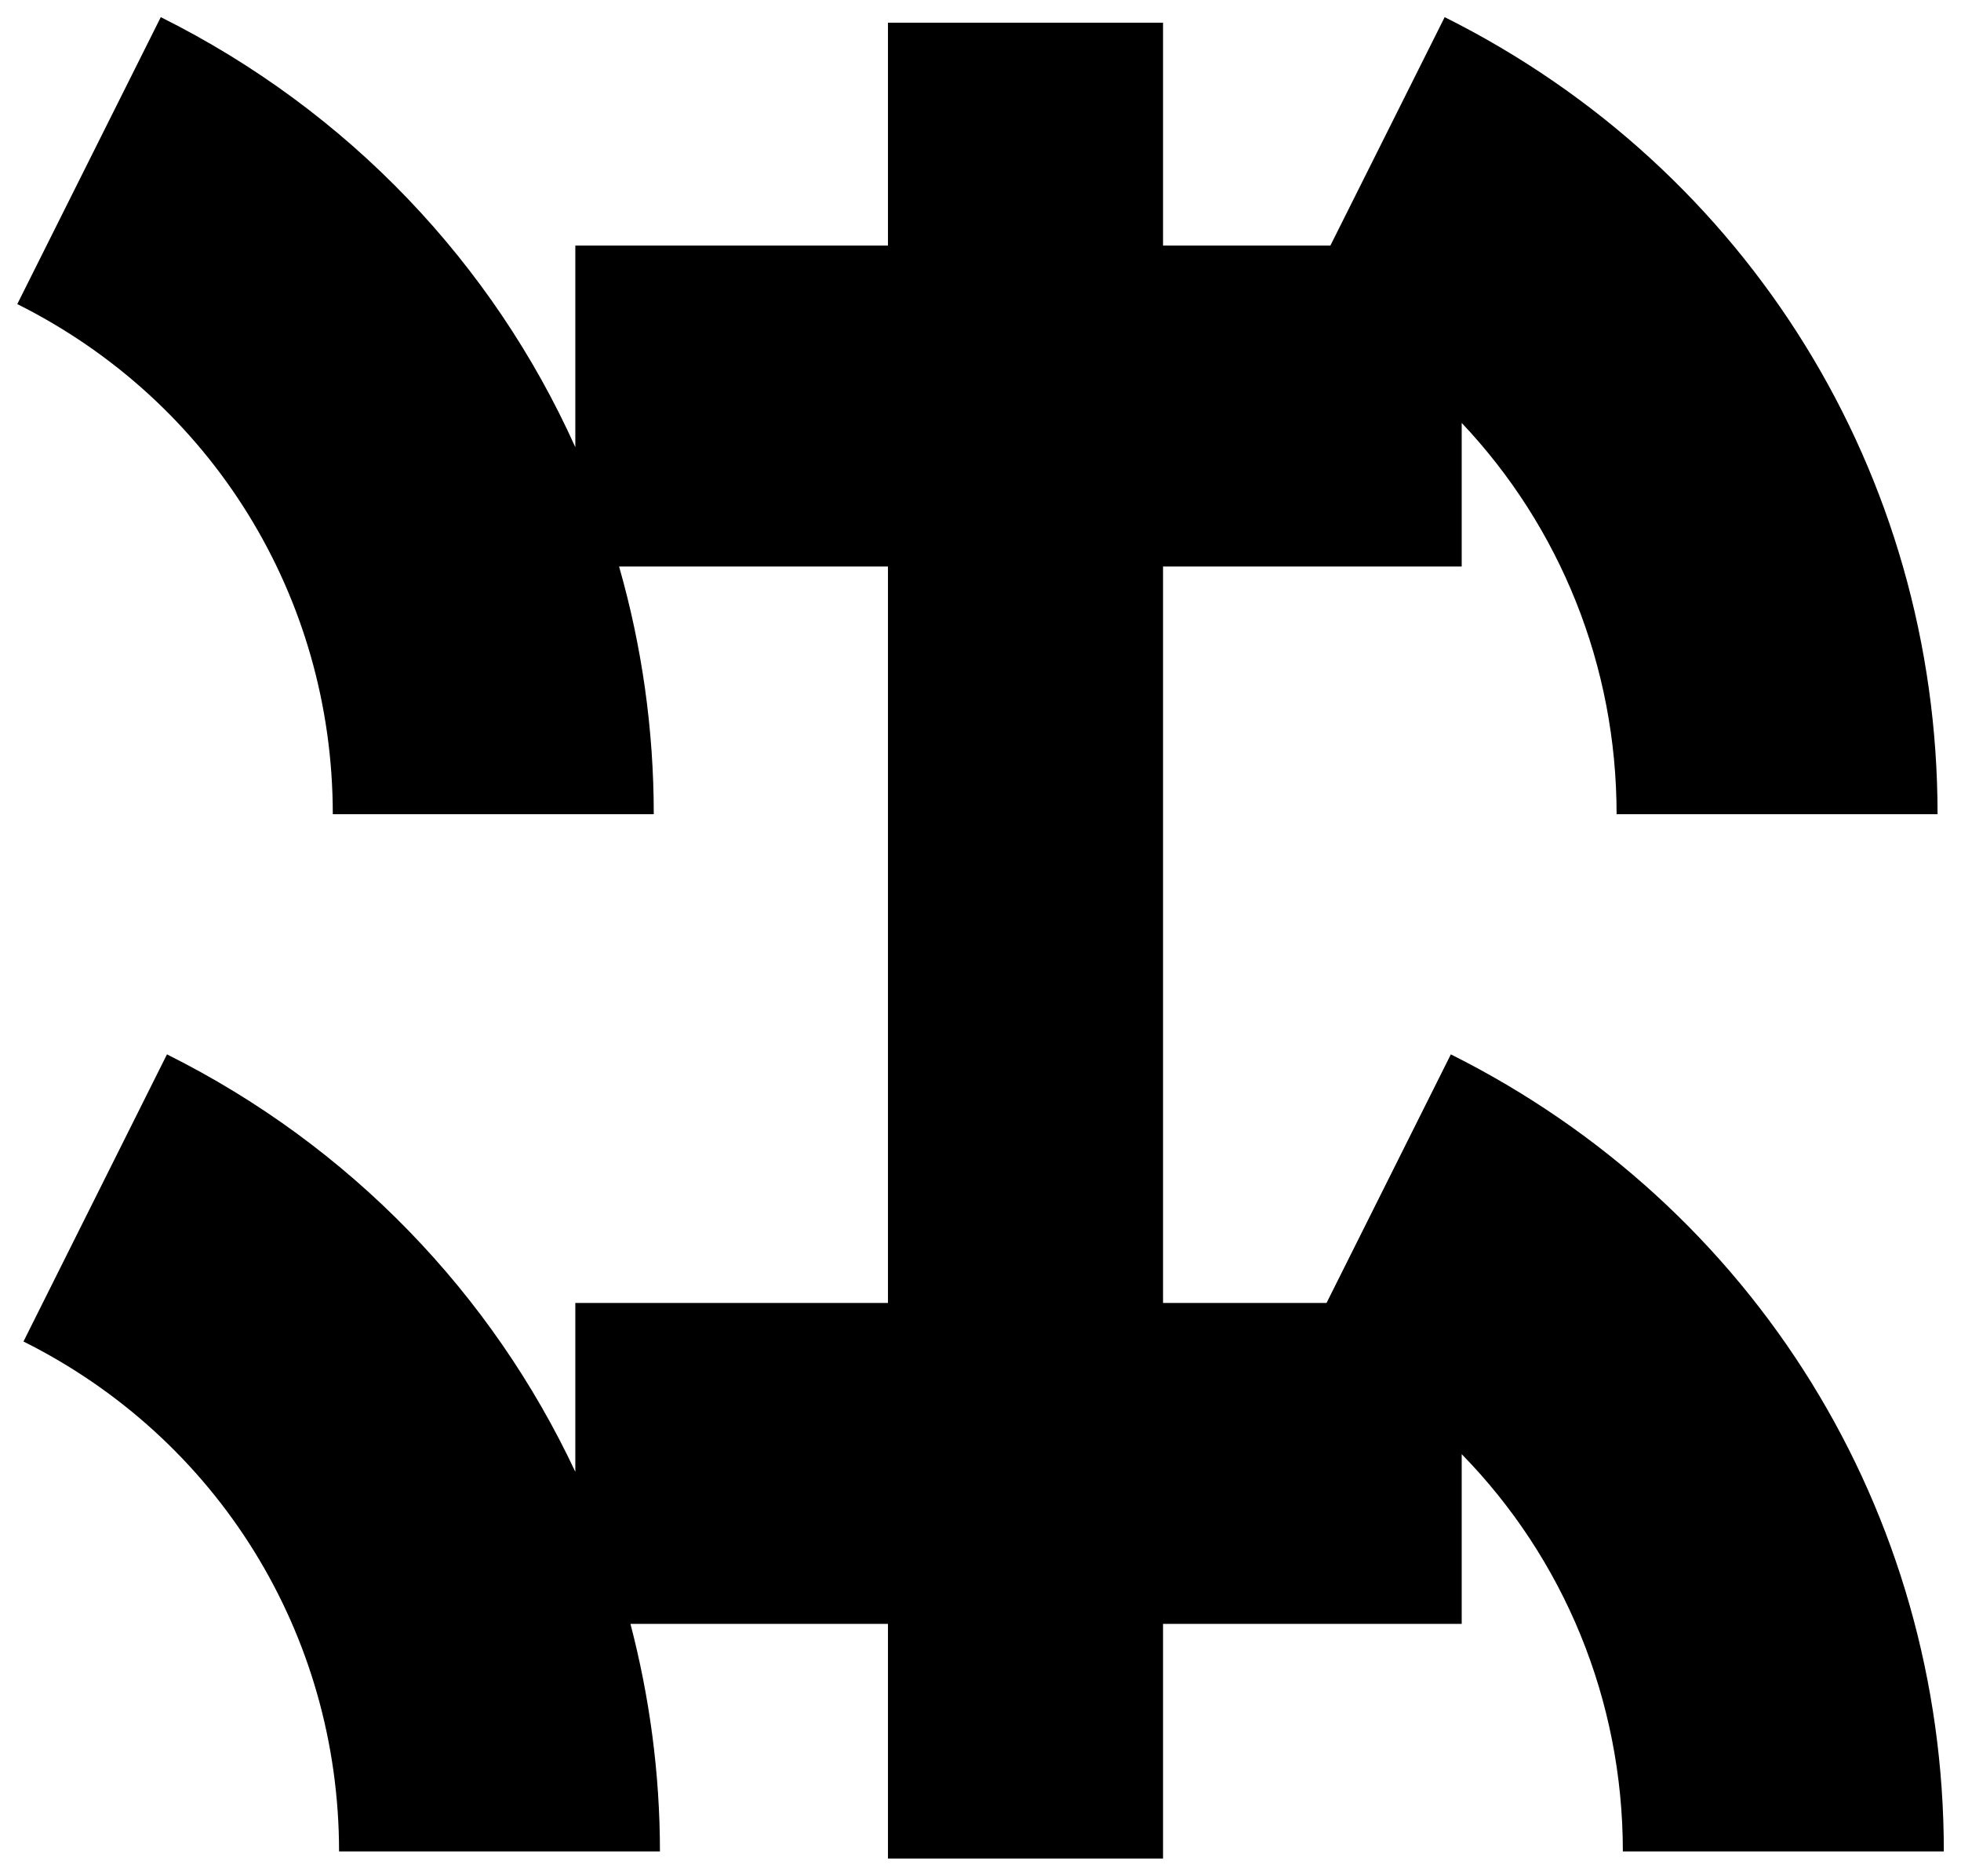
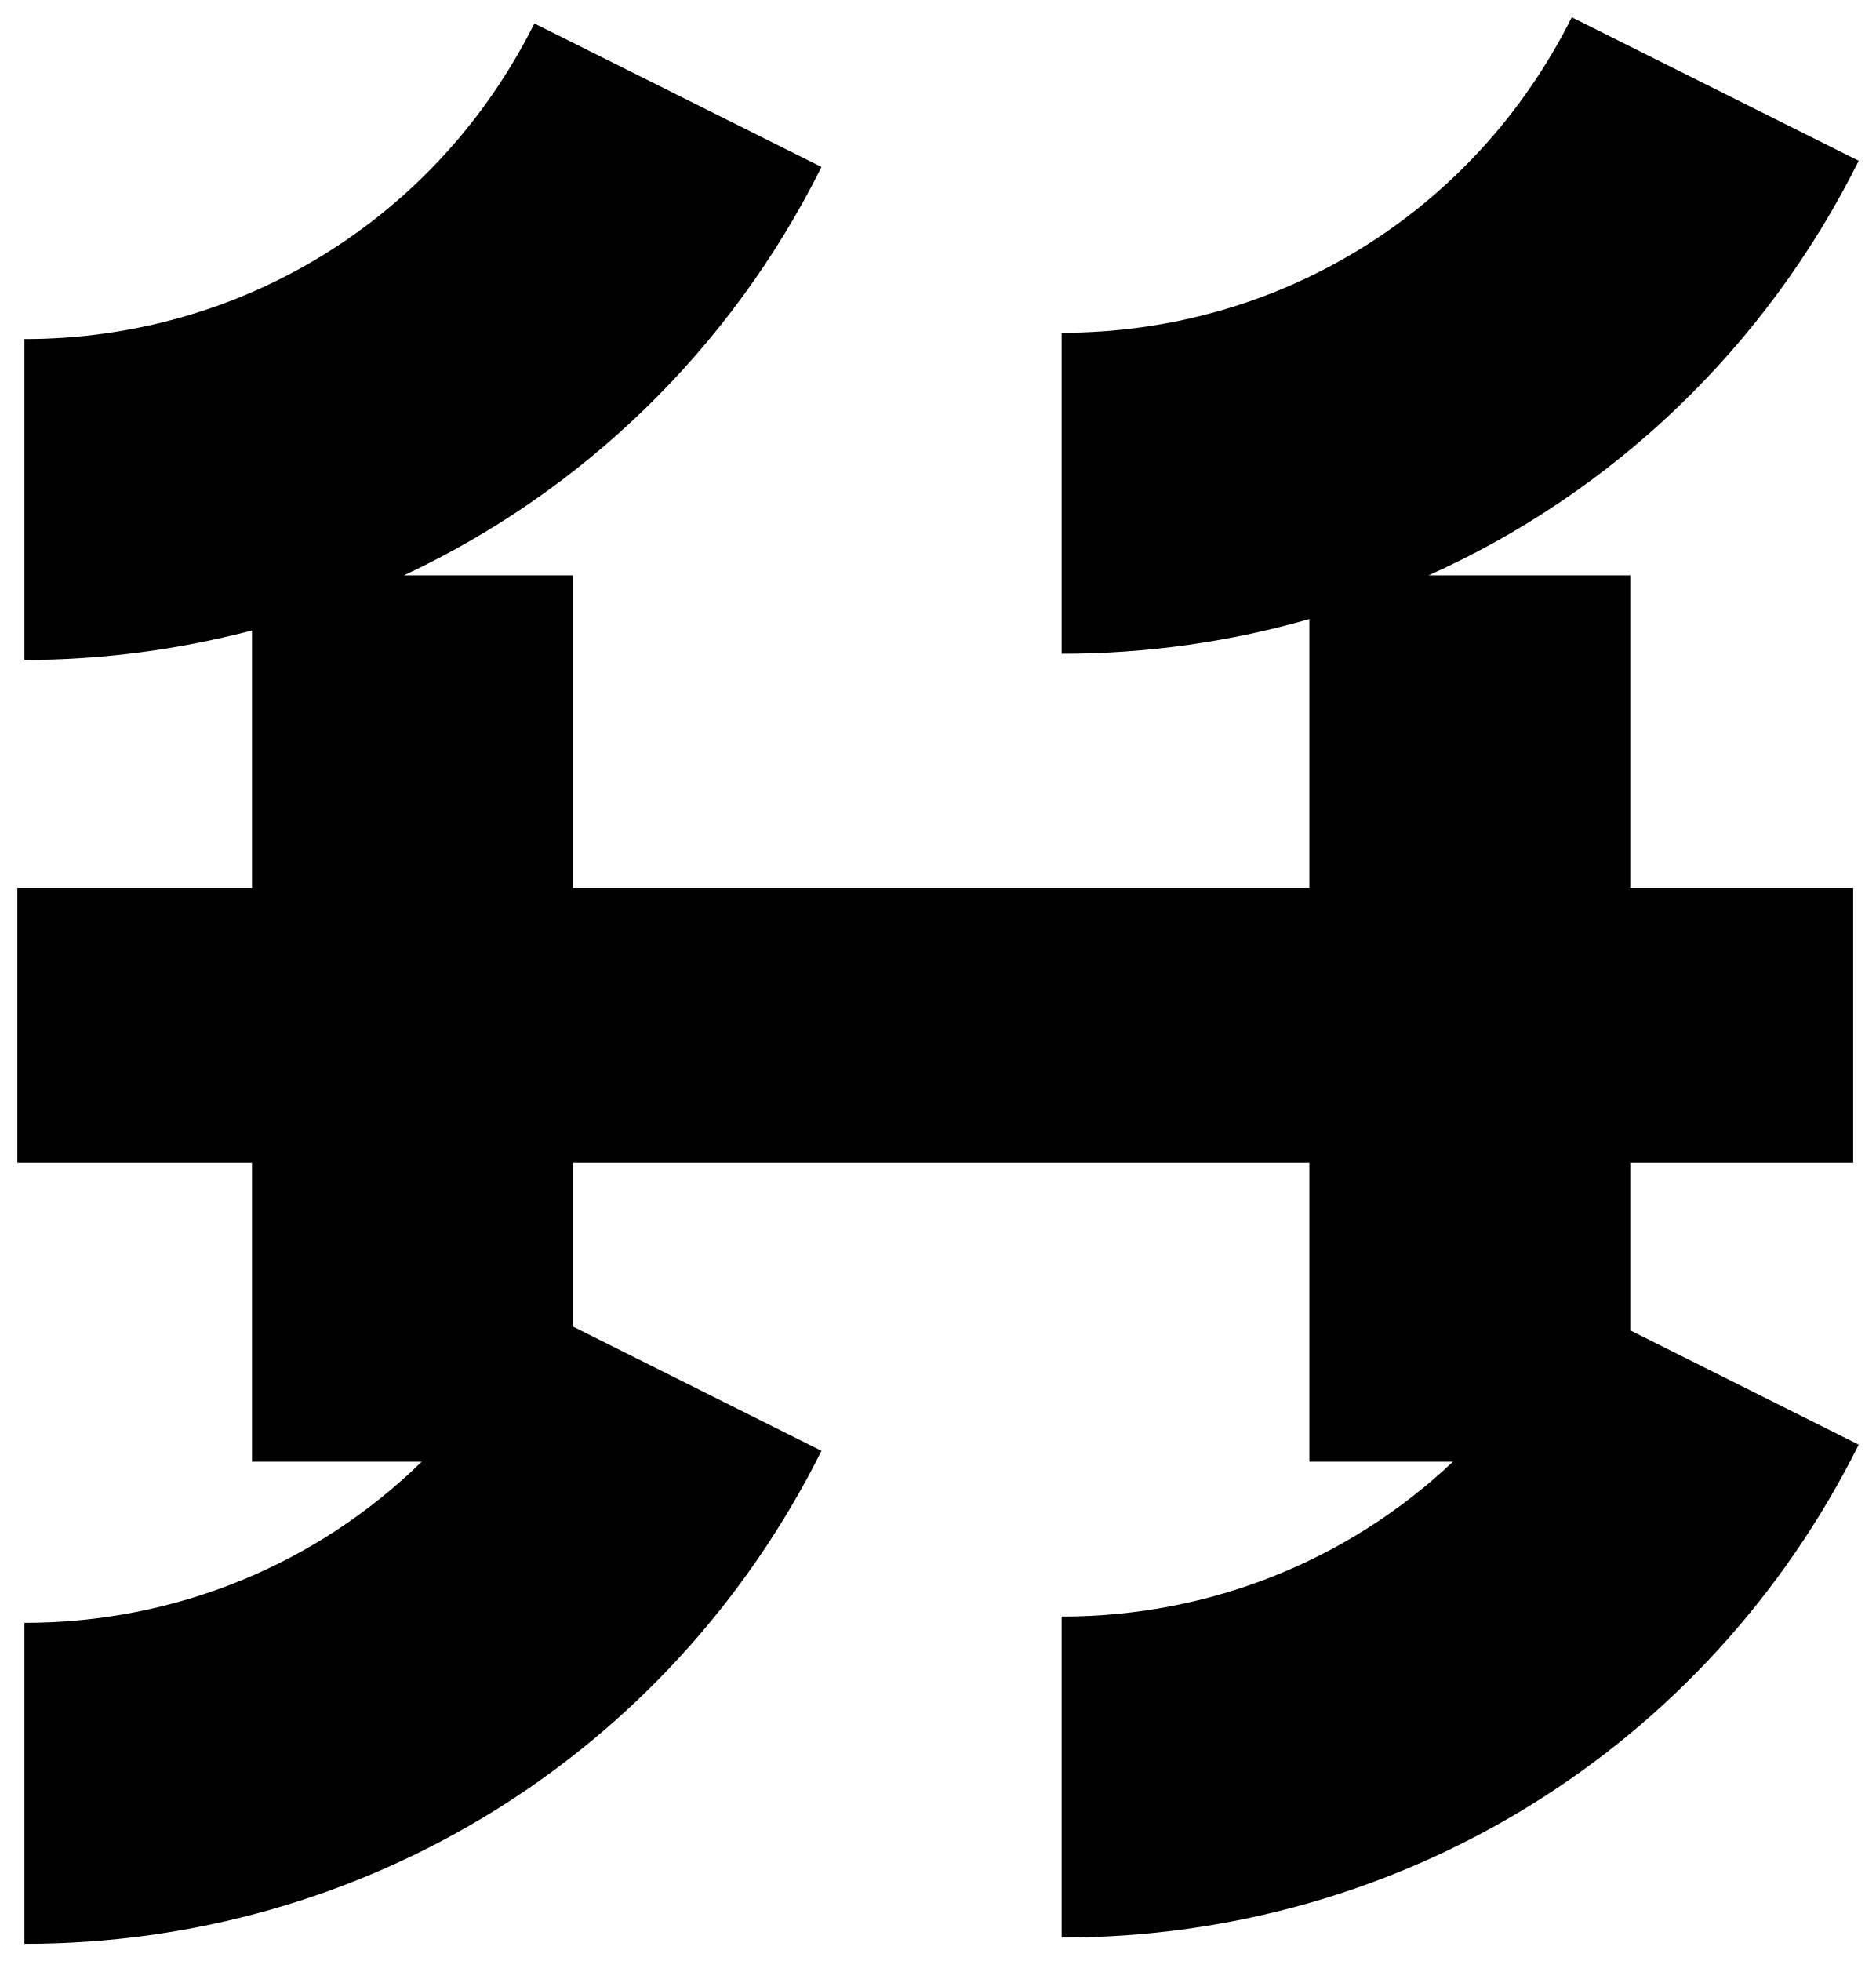
- <svg xmlns="http://www.w3.org/2000/svg" viewBox="508.98 2733.02 113.95 109.02">
-   <path d="M 593.286,2794.297 L 586.062,2808.745 L 576.562,2808.745 L 576.562,2765.943 L 593.917,2765.943 L 593.917,2757.599 C 599.62,2763.635 602.917,2771.688 602.917,2780.339 L 621.568,2780.339 C 621.568,2760.599 610.594,2742.839 592.927,2734.016 L 586.286,2747.292 L 576.562,2747.292 L 576.562,2734.339 L 560.578,2734.339 L 560.578,2747.292 L 542.411,2747.292 L 542.411,2759.01 C 537.62,2748.359 529.255,2739.469 518.323,2734.016 L 509.984,2750.693 C 521.292,2756.344 528.318,2767.703 528.318,2780.339 L 546.969,2780.339 C 546.969,2775.38 546.271,2770.542 544.953,2765.943 L 560.578,2765.943 L 560.578,2808.745 L 542.411,2808.745 L 542.411,2818.557 C 537.568,2808.24 529.359,2799.625 518.682,2794.297 L 510.344,2810.984 C 521.656,2816.635 528.682,2827.995 528.682,2840.62 L 547.328,2840.62 C 547.328,2836.073 546.724,2831.646 545.615,2827.396 L 560.578,2827.396 L 560.578,2841.031 L 576.562,2841.031 L 576.562,2827.396 L 593.917,2827.396 L 593.917,2817.531 C 599.844,2823.594 603.281,2831.792 603.281,2840.62 L 621.932,2840.62 C 621.932,2820.875 610.953,2803.135 593.286,2794.297" fill="#000000" />
+ <svg xmlns="http://www.w3.org/2000/svg" viewBox="-2842.04 508.98 109.02 113.95">
+   <g transform="rotate(90)">
+     <path d="M 593.286,2794.297 L 586.062,2808.745 L 576.562,2808.745 L 576.562,2765.943 L 593.917,2765.943 L 593.917,2757.599 C 599.62,2763.635 602.917,2771.688 602.917,2780.339 L 621.568,2780.339 C 621.568,2760.599 610.594,2742.839 592.927,2734.016 L 586.286,2747.292 L 576.562,2747.292 L 576.562,2734.339 L 560.578,2734.339 L 560.578,2747.292 L 542.411,2747.292 L 542.411,2759.01 C 537.62,2748.359 529.255,2739.469 518.323,2734.016 L 509.984,2750.693 C 521.292,2756.344 528.318,2767.703 528.318,2780.339 L 546.969,2780.339 C 546.969,2775.38 546.271,2770.542 544.953,2765.943 L 560.578,2765.943 L 560.578,2808.745 L 542.411,2808.745 L 542.411,2818.557 C 537.568,2808.24 529.359,2799.625 518.682,2794.297 L 510.344,2810.984 C 521.656,2816.635 528.682,2827.995 528.682,2840.62 L 547.328,2840.62 C 547.328,2836.073 546.724,2831.646 545.615,2827.396 L 560.578,2827.396 L 560.578,2841.031 L 576.562,2841.031 L 576.562,2827.396 L 593.917,2827.396 L 593.917,2817.531 C 599.844,2823.594 603.281,2831.792 603.281,2840.62 L 621.932,2840.62 C 621.932,2820.875 610.953,2803.135 593.286,2794.297" fill="#000000" />
+   </g>
</svg>
